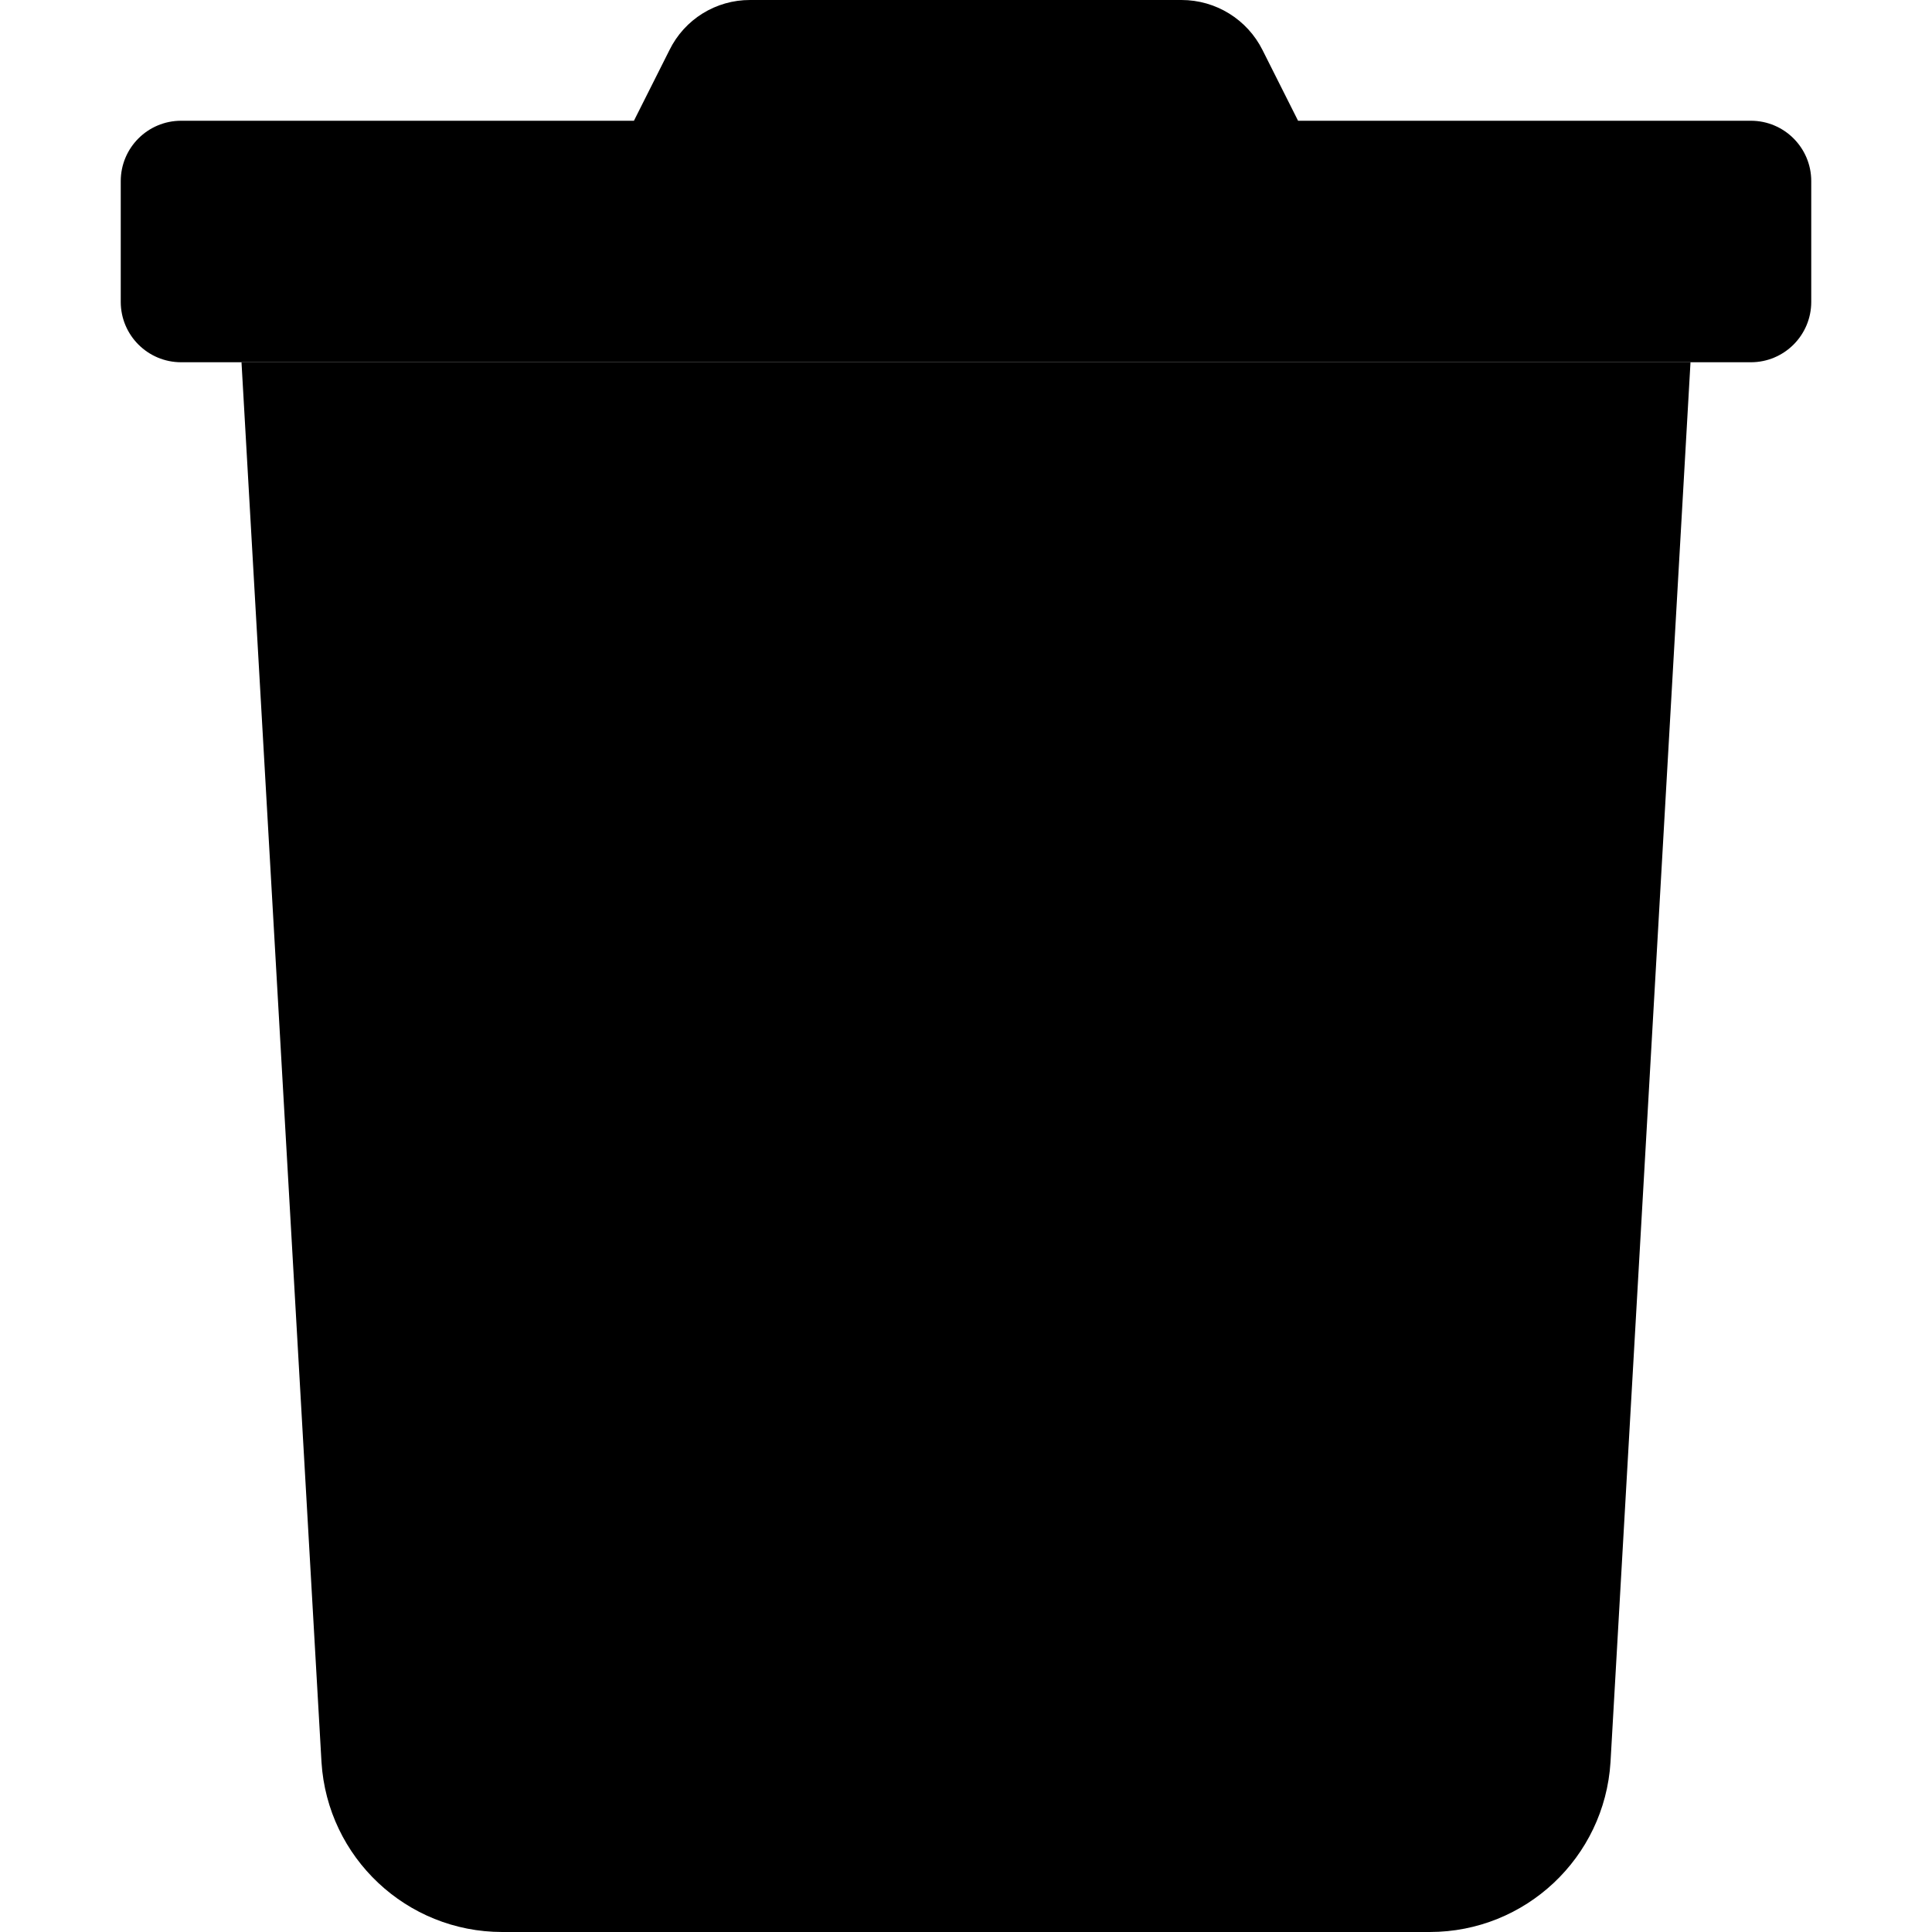
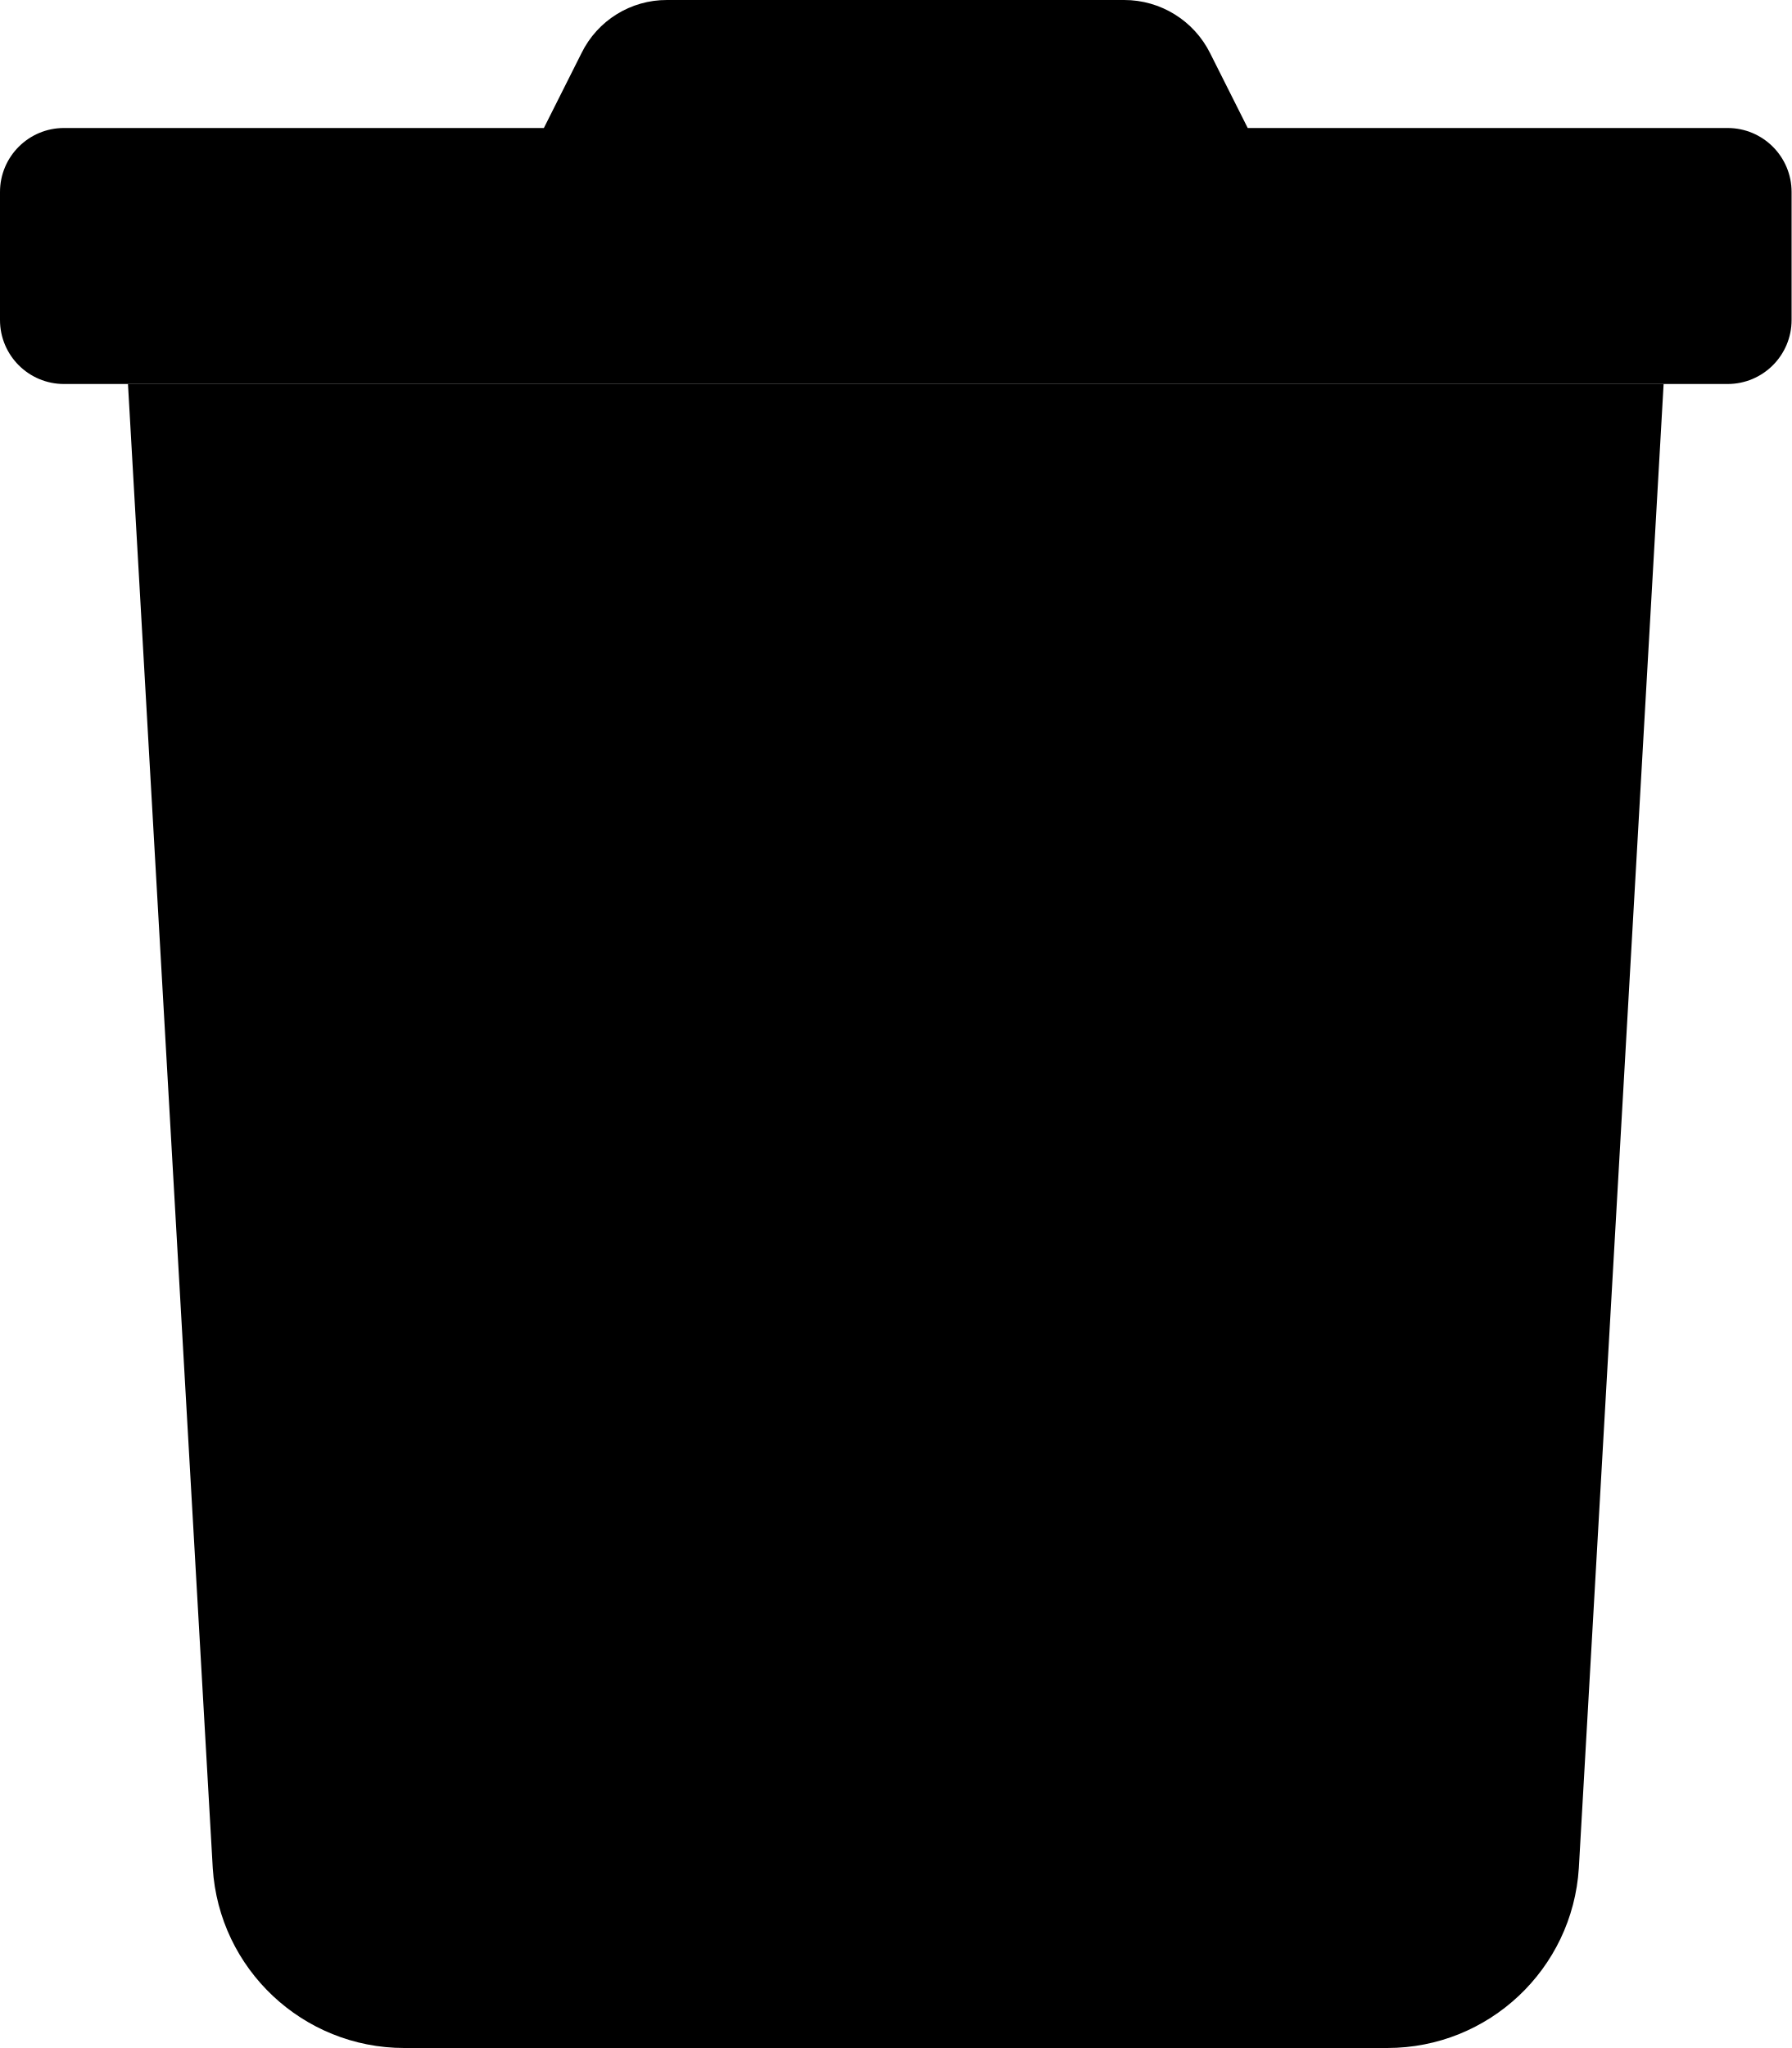
- <svg xmlns="http://www.w3.org/2000/svg" class="a-icon" viewBox="0 0 448 512" width="1.125em" height="1.125em">
+ <svg xmlns="http://www.w3.org/2000/svg" viewBox="0 0 448 512">
  <path d="M0 80V48a16 16 0 0 1 16-16h120l9.4-18.7A23.72 23.72 0 0 1 166.8 0h114.3a24 24 0 0 1 21.5 13.3L312 32h120a16 16 0 0 1 16 16v32a16 16 0 0 1-16 16H16A16 16 0 0 1 0 80z" />
  <path d="M53.2 467L32 96h384l-21.2 371a48 48 0 0 1-47.9 45H101.1a48 48 0 0 1-47.9-45z" class="a-icon-opacity" />
</svg>
